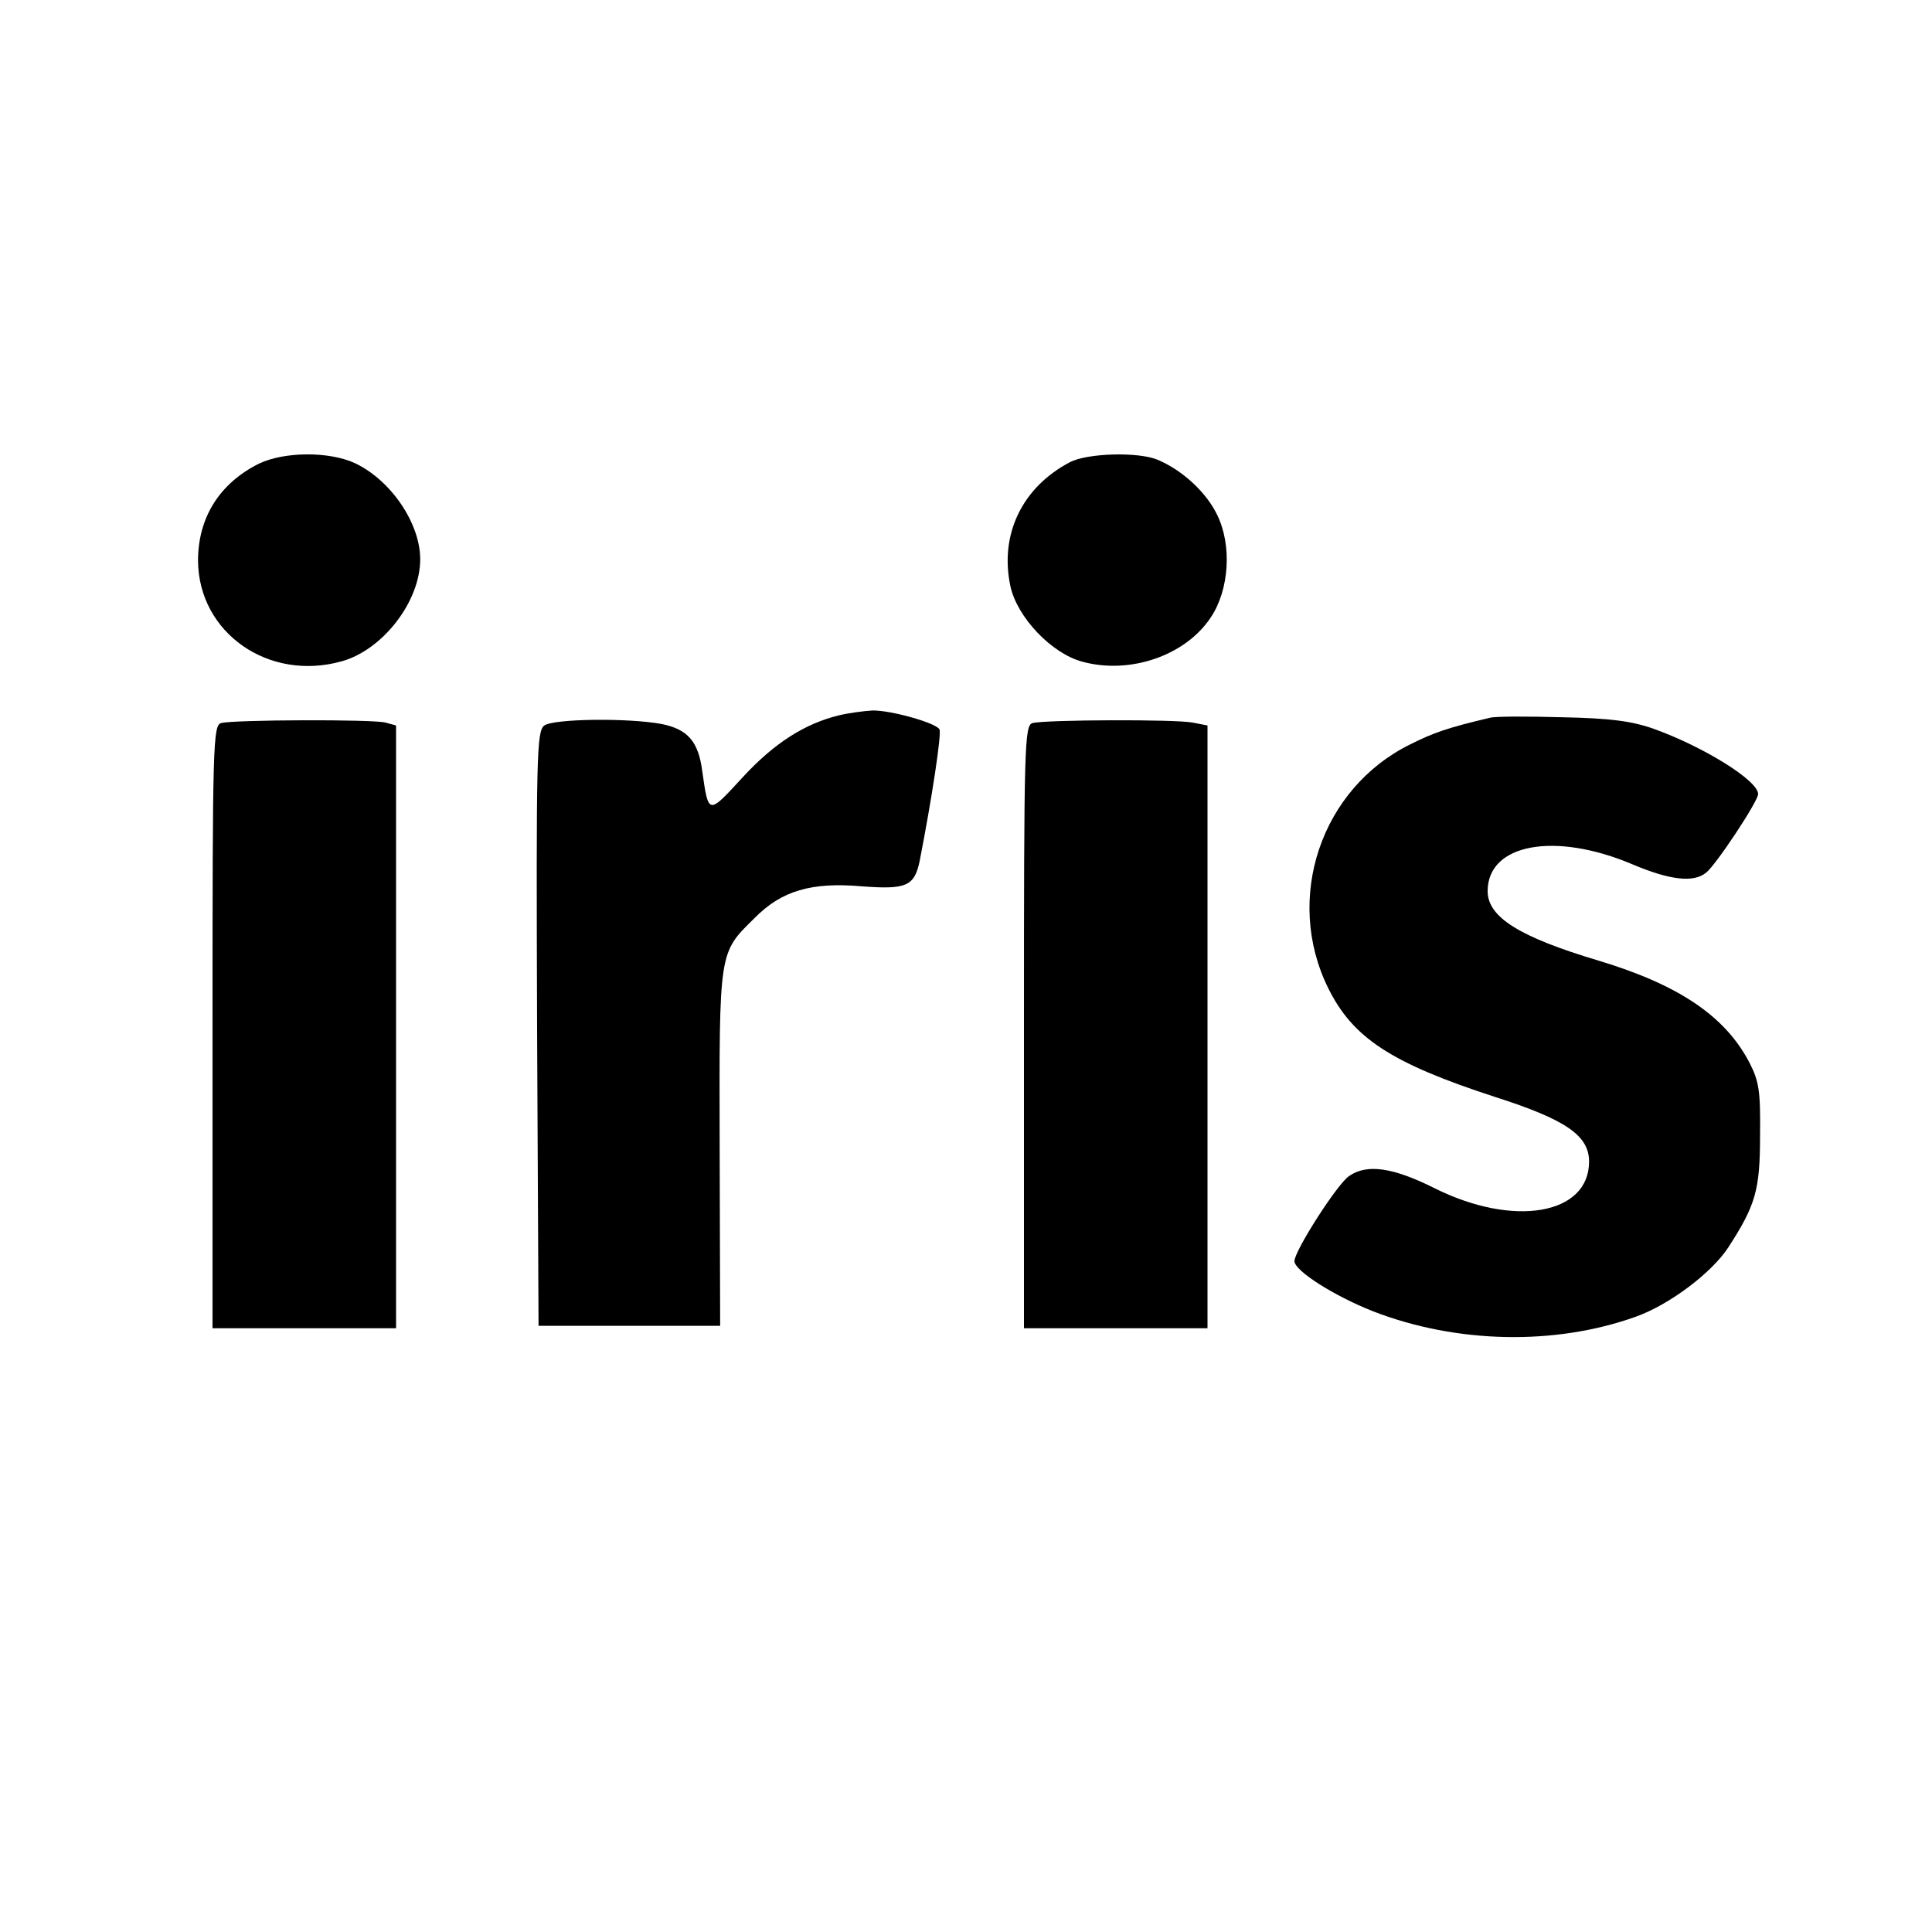
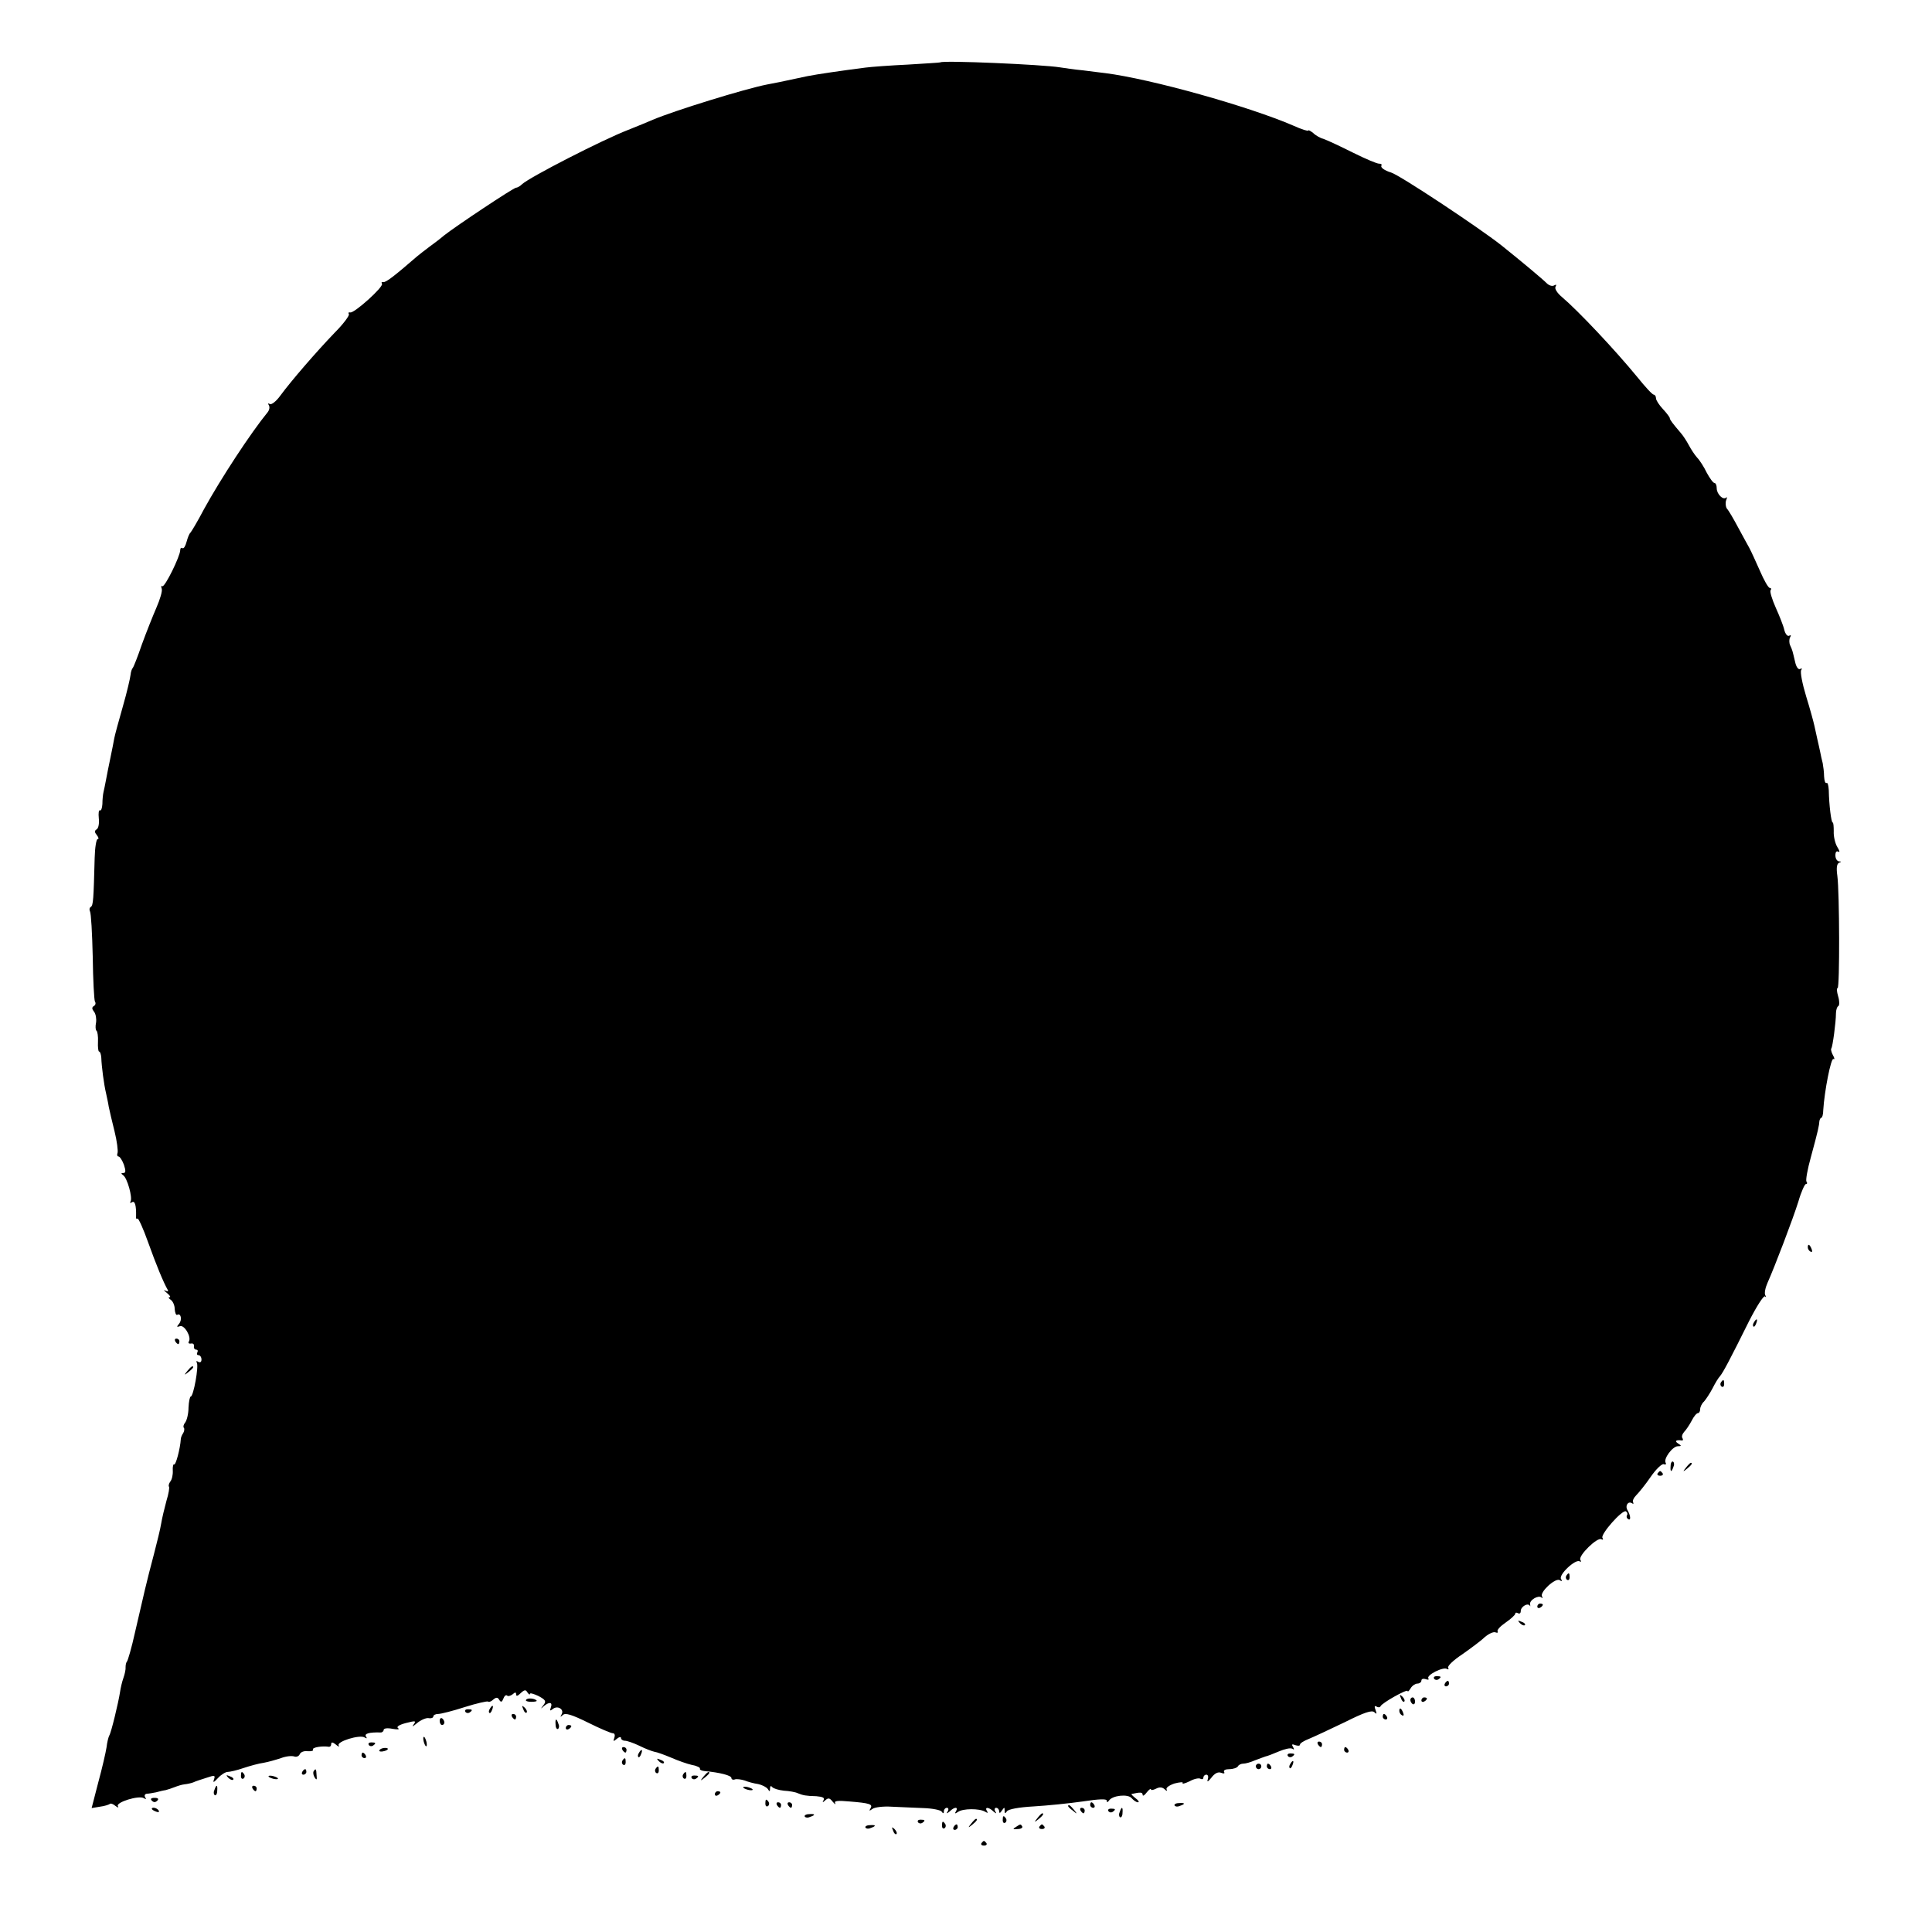
- <svg xmlns="http://www.w3.org/2000/svg" version="1.0" width="400pt" height="400pt" viewBox="0 0 400 400" preserveAspectRatio="xMidYMid meet">
-   <g transform="translate(0,400) scale(0.1,-0.1)" fill="#000000" stroke="none">
-     <path d="M536 3040 c-82 -41 -126 -112 -126 -201 1 -149 146 -251 298 -208 85 24 162 124 162 211 0 75 -61 164 -135 199 -54 25 -147 24 -199 -1z" />
-     <path d="M2215 3043 c-99 -52 -146 -150 -123 -257 14 -64 85 -139 149 -156 99 -27 214 13 266 92 38 57 44 149 13 212 -22 46 -71 92 -123 114 -40 17 -146 14 -182 -5z" />
-     <path d="M1737 2519 c-70 -17 -134 -57 -200 -129 -71 -77 -70 -78 -83 13 -8 62 -30 87 -84 98 -70 13 -223 11 -243 -3 -16 -12 -17 -59 -15 -628 l3 -615 188 0 188 0 -1 368 c-1 412 -2 403 72 476 56 57 118 75 222 66 92 -7 109 0 120 52 25 128 46 265 41 273 -8 14 -103 40 -139 39 -17 -1 -48 -5 -69 -10z" />
-     <path d="M3085 2514 c-89 -21 -117 -31 -165 -55 -185 -91 -262 -319 -170 -505 51 -103 130 -155 345 -225 147 -47 195 -80 195 -134 0 -110 -156 -137 -320 -55 -86 43 -140 51 -177 25 -25 -17 -113 -155 -113 -176 0 -20 82 -72 163 -104 173 -67 377 -71 544 -11 70 25 157 91 191 143 57 88 66 119 66 233 1 91 -2 111 -22 150 -50 96 -146 161 -312 211 -164 49 -230 90 -230 144 0 98 139 124 301 55 76 -32 125 -38 151 -17 20 15 108 148 108 163 0 28 -113 98 -216 135 -45 16 -90 22 -189 24 -71 2 -139 2 -150 -1z" />
-     <path d="M458 2503 c-17 -4 -18 -43 -18 -629 l0 -624 190 0 190 0 0 624 0 624 -22 6 c-26 7 -314 6 -340 -1z" />
-     <path d="M2138 2503 c-17 -4 -18 -43 -18 -629 l0 -624 190 0 190 0 0 624 0 624 -31 6 c-35 7 -304 6 -331 -1z" />
+ <svg xmlns="http://www.w3.org/2000/svg" version="1.0" width="700pt" height="700pt" viewBox="0 0 700 700" preserveAspectRatio="xMidYMid meet">
+   <g transform="translate(0,700) scale(0.1,-0.1)" fill="#000000" stroke="none">
+     <path d="M3407 6774 c-1 -1 -54 -4 -117 -8 -63 -3 -133 -8 -155 -11 -86 -11 -175 -24 -210 -31 -97 -21 -123 -26 -145 -30 -82 -16 -337 -95 -415 -128 -16 -7 -57 -24 -90 -37 -93 -36 -354 -170 -383 -196 -7 -7 -17 -13 -22 -13 -9 0 -218 -139 -261 -173 -14 -12 -39 -31 -53 -41 -15 -11 -35 -27 -45 -35 -82 -71 -114 -96 -123 -93 -5 1 -7 -1 -4 -6 7 -11 -101 -108 -115 -104 -6 1 -8 -1 -5 -6 3 -5 -20 -36 -52 -68 -68 -71 -157 -174 -196 -227 -15 -21 -32 -34 -38 -31 -7 4 -8 2 -4 -4 4 -7 2 -17 -3 -24 -63 -77 -171 -242 -232 -353 -23 -44 -46 -82 -49 -85 -4 -3 -10 -18 -14 -33 -4 -15 -10 -26 -15 -23 -4 3 -8 0 -8 -7 0 -22 -56 -136 -65 -131 -4 3 -5 -1 -2 -9 3 -8 -6 -38 -19 -68 -13 -30 -37 -90 -53 -134 -15 -44 -30 -82 -33 -85 -3 -3 -7 -14 -8 -25 -1 -11 -13 -63 -28 -115 -15 -52 -29 -104 -31 -115 -2 -11 -8 -43 -14 -71 -6 -28 -13 -64 -16 -80 -3 -16 -7 -36 -9 -44 -2 -8 -4 -28 -4 -43 -1 -16 -5 -26 -9 -23 -4 2 -6 -10 -4 -29 2 -18 -1 -36 -8 -40 -8 -5 -8 -10 1 -21 6 -8 8 -14 3 -14 -5 0 -10 -30 -11 -68 -4 -151 -5 -172 -14 -178 -5 -3 -6 -10 -3 -16 4 -6 8 -80 10 -164 1 -84 5 -157 8 -163 4 -5 2 -13 -4 -16 -8 -5 -7 -11 1 -21 6 -8 9 -25 7 -39 -3 -14 -2 -27 2 -30 3 -2 6 -20 5 -39 -1 -20 1 -36 4 -36 4 0 7 -10 8 -22 1 -33 10 -99 17 -128 3 -14 8 -36 10 -50 3 -14 12 -54 21 -89 9 -36 13 -71 11 -78 -3 -7 -1 -13 3 -13 5 0 14 -14 20 -30 7 -22 7 -30 -2 -30 -9 0 -9 -2 -1 -8 15 -9 35 -82 27 -95 -3 -6 -1 -7 5 -3 11 7 16 -12 15 -52 -1 -7 2 -11 5 -7 3 3 21 -36 39 -87 29 -81 55 -144 71 -172 3 -5 -1 -6 -9 -2 -8 4 -5 0 5 -8 11 -9 16 -16 10 -16 -5 0 -3 -4 4 -9 8 -5 15 -20 15 -34 1 -14 5 -23 9 -21 13 8 19 -17 7 -32 -10 -12 -9 -13 3 -9 16 6 43 -40 32 -56 -3 -5 0 -8 8 -7 7 2 12 -3 11 -9 -2 -7 2 -13 8 -13 5 0 7 -4 4 -10 -3 -6 -1 -10 4 -10 6 0 11 -7 11 -16 0 -9 -5 -12 -12 -8 -6 4 -8 3 -5 -3 8 -12 -12 -123 -22 -123 -3 0 -7 -18 -8 -40 0 -22 -6 -46 -12 -54 -6 -7 -8 -16 -5 -19 3 -3 2 -12 -2 -19 -5 -7 -9 -17 -9 -23 -2 -33 -18 -94 -24 -91 -3 3 -6 -8 -5 -22 1 -15 -3 -33 -9 -40 -5 -7 -7 -15 -5 -18 3 -3 -1 -26 -9 -52 -7 -26 -16 -63 -19 -82 -3 -19 -15 -68 -26 -110 -11 -41 -26 -100 -33 -130 -7 -30 -23 -100 -36 -155 -12 -55 -26 -102 -29 -105 -3 -3 -5 -12 -5 -20 1 -8 -3 -26 -8 -40 -5 -14 -10 -36 -12 -50 -6 -39 -32 -147 -39 -158 -3 -5 -8 -25 -10 -43 -3 -19 -16 -76 -30 -127 l-24 -93 30 5 c16 2 32 7 36 10 3 3 12 0 20 -7 10 -7 13 -8 9 -1 -8 14 76 40 94 29 8 -5 10 -4 5 3 -4 7 -1 12 6 13 7 0 22 3 33 5 11 3 27 7 35 8 8 2 23 7 33 11 10 4 26 9 35 10 10 1 24 4 32 7 8 4 30 11 49 17 29 10 32 9 26 -7 -4 -12 -1 -11 15 6 11 12 27 22 35 22 8 0 34 6 57 14 24 8 57 17 73 19 17 3 45 11 63 17 18 7 39 9 48 6 8 -3 17 1 20 8 3 8 16 13 29 11 14 -1 22 2 19 6 -4 8 34 14 58 10 5 0 8 4 8 10 0 8 6 7 17 -2 9 -8 14 -9 10 -3 -8 14 76 40 94 29 8 -5 10 -4 5 3 -7 11 12 16 52 15 6 -1 12 4 12 9 0 6 13 8 33 4 17 -3 26 -2 20 2 -8 5 1 12 27 19 36 9 39 9 28 -6 -7 -9 -1 -6 12 5 14 12 33 20 42 19 10 -2 18 1 18 6 0 5 8 9 18 9 9 0 53 11 96 25 44 14 82 22 84 20 3 -3 12 0 19 7 11 9 16 9 22 -1 6 -10 10 -8 15 5 3 9 9 14 13 11 3 -4 12 -2 20 4 10 9 13 8 13 0 0 -8 6 -6 16 4 14 13 19 14 25 3 5 -7 9 -10 9 -5 0 4 14 0 31 -8 26 -14 29 -19 18 -33 -11 -14 -11 -15 1 -4 20 17 33 15 26 -4 -5 -13 -3 -14 7 -6 17 14 42 -1 32 -19 -6 -11 -5 -11 4 -3 9 9 32 2 91 -27 44 -22 84 -39 91 -39 6 0 8 -7 5 -16 -5 -14 -4 -15 9 -4 8 7 15 8 15 3 0 -5 6 -10 14 -10 8 0 31 -8 52 -18 22 -11 46 -20 55 -22 9 -1 36 -11 60 -21 25 -11 59 -23 77 -27 18 -3 30 -10 28 -13 -2 -4 6 -8 17 -9 56 -5 97 -16 97 -25 0 -5 6 -8 13 -5 6 2 22 0 35 -4 12 -5 34 -11 49 -13 14 -3 30 -11 35 -18 6 -10 8 -10 8 2 0 9 3 11 8 5 4 -5 23 -11 42 -13 19 -1 42 -5 50 -9 20 -8 29 -10 68 -11 23 -2 31 -6 26 -14 -5 -10 -4 -10 6 -1 11 10 16 9 27 -5 8 -9 12 -12 9 -5 -5 8 9 10 51 6 75 -6 86 -10 77 -25 -6 -10 -4 -10 7 -2 8 6 39 10 69 8 30 -1 82 -4 115 -5 33 -1 63 -7 67 -13 5 -8 8 -7 8 2 0 6 5 12 11 12 5 0 7 -6 3 -12 -6 -10 -4 -10 7 -1 17 17 32 17 23 1 -6 -10 -4 -10 7 -3 17 13 78 13 98 1 10 -6 12 -5 7 2 -10 16 7 15 23 -1 11 -9 13 -9 7 0 -4 7 -2 13 3 13 6 0 11 -6 11 -12 0 -9 4 -8 10 2 9 13 10 13 10 0 0 -11 2 -12 8 -3 5 8 43 15 97 18 50 3 129 11 178 18 59 9 87 10 87 3 0 -7 3 -7 8 0 12 19 69 25 82 9 7 -8 17 -15 23 -15 6 0 2 7 -9 15 -10 8 -17 15 -14 15 31 7 40 7 40 -3 0 -6 7 -2 15 9 8 10 15 15 15 11 0 -4 8 -3 18 2 13 7 23 6 32 -2 7 -7 10 -7 7 -1 -4 6 8 15 28 22 19 5 33 6 30 2 -3 -5 8 -2 25 6 16 9 34 13 40 9 5 -3 10 -1 10 4 0 6 5 11 11 11 6 0 8 -8 5 -17 -4 -11 1 -9 13 6 12 16 24 22 35 18 10 -4 15 -3 11 3 -3 6 5 10 19 10 14 0 28 5 31 10 3 6 12 10 20 10 8 0 26 5 42 12 15 6 33 12 38 14 6 1 27 9 48 18 21 9 43 14 49 10 7 -5 8 -2 3 6 -6 10 -4 12 8 7 10 -3 17 -3 17 2 0 5 15 14 33 21 17 7 75 34 129 60 72 36 99 45 108 36 8 -8 9 -6 4 8 -5 13 -4 17 3 13 6 -4 13 -4 15 1 5 12 98 64 98 55 0 -4 5 0 11 10 5 9 17 17 24 17 8 0 15 5 15 11 0 6 7 8 16 5 8 -3 13 -2 9 3 -7 12 54 43 68 34 5 -3 7 -1 4 4 -4 6 19 28 51 49 31 22 68 49 81 62 14 12 31 20 38 18 8 -3 12 -2 9 3 -3 5 10 19 29 32 19 13 35 28 35 32 0 5 5 5 10 2 6 -3 10 0 10 8 0 16 26 31 33 19 2 -4 2 -1 1 5 -4 15 30 35 41 25 5 -4 5 -2 2 4 -9 15 48 68 64 59 8 -6 10 -4 5 4 -10 15 52 73 67 64 6 -3 7 -1 3 5 -9 15 62 84 76 75 6 -3 8 -1 4 5 -8 13 73 104 85 96 5 -3 7 -9 4 -14 -3 -5 -1 -11 4 -14 11 -7 9 13 -2 32 -10 15 1 34 15 26 6 -4 8 -3 5 3 -3 5 2 16 11 25 9 9 33 38 52 66 20 29 41 49 48 47 7 -3 10 0 7 5 -9 14 25 60 44 60 14 0 14 2 1 10 -14 9 -7 14 13 11 5 -1 6 3 3 8 -4 5 -1 15 6 23 7 7 19 25 27 40 8 16 18 28 23 28 4 0 8 6 8 14 0 8 6 21 14 28 7 8 21 29 31 48 9 18 21 38 27 44 11 13 36 60 105 199 27 53 53 94 58 90 4 -5 5 -2 1 4 -4 7 0 27 8 45 26 58 92 231 112 295 10 35 23 63 27 63 5 0 6 4 2 9 -3 6 4 45 16 88 27 99 30 115 31 131 1 6 4 12 7 12 3 0 7 12 7 28 4 67 28 191 37 185 5 -3 4 4 -2 14 -6 11 -8 22 -6 24 5 5 17 96 17 127 0 12 4 25 9 27 4 3 4 19 -1 35 -5 17 -6 30 -2 30 8 0 7 347 -1 407 -4 28 -2 43 6 47 9 3 9 5 0 5 -7 1 -13 10 -13 22 0 12 4 17 11 13 6 -3 4 4 -4 17 -8 13 -14 39 -13 57 0 17 -1 32 -4 32 -5 0 -13 63 -14 117 -1 17 -4 29 -8 26 -5 -2 -8 8 -9 24 0 15 -3 37 -5 48 -3 11 -7 29 -9 40 -2 11 -7 31 -10 45 -3 14 -8 36 -11 50 -3 14 -16 62 -30 107 -14 46 -22 88 -18 95 4 6 3 8 -4 4 -6 -3 -14 7 -18 26 -10 42 -9 40 -18 60 -4 9 -4 22 0 29 4 7 3 9 -3 6 -6 -4 -14 5 -18 20 -3 15 -18 52 -31 81 -13 29 -22 58 -19 63 4 5 2 9 -3 9 -5 0 -21 28 -36 63 -15 34 -32 71 -38 82 -6 11 -25 45 -41 75 -16 30 -34 61 -40 67 -5 7 -6 21 -3 30 4 10 4 14 0 10 -11 -10 -34 13 -34 34 0 11 -4 19 -8 19 -5 0 -17 17 -28 37 -10 21 -26 46 -35 55 -9 10 -22 30 -30 45 -8 15 -21 35 -29 44 -29 34 -40 48 -40 54 0 3 -11 18 -25 33 -14 15 -25 32 -25 39 0 7 -4 13 -8 13 -5 0 -31 28 -59 63 -82 100 -216 242 -274 291 -18 15 -27 31 -23 37 4 8 3 9 -5 5 -6 -4 -17 -1 -25 6 -18 18 -90 78 -166 139 -81 64 -369 255 -400 264 -23 7 -39 18 -35 25 3 4 -1 7 -8 7 -6 -1 -49 17 -95 40 -46 23 -93 45 -105 49 -12 3 -30 13 -39 22 -10 8 -18 12 -18 9 0 -3 -24 4 -52 17 -164 71 -518 170 -683 191 -11 1 -47 6 -80 10 -33 3 -71 9 -85 11 -60 10 -424 26 -433 18z" />
+     <path d="M6550 2481 c0 -6 4 -13 10 -16 6 -3 7 1 4 9 -7 18 -14 21 -14 7z" />
+     <path d="M6355 2209 c-4 -6 -5 -12 -2 -15 2 -3 7 2 10 11 7 17 1 20 -8 4z" />
+     <path d="M635 2140 c3 -5 8 -10 11 -10 2 0 4 5 4 10 0 6 -5 10 -11 10 -5 0 -7 -4 -4 -10z" />
+     <path d="M679 2033 c-13 -16 -12 -17 4 -4 9 7 17 15 17 17 0 8 -8 3 -21 -13z" />
+     <path d="M6235 1991 c-3 -5 -2 -12 3 -15 5 -3 9 1 9 9 0 17 -3 19 -12 6z" />
+     <path d="M6053 1689 c-2 -23 3 -25 10 -4 4 8 3 16 -1 19 -4 3 -9 -4 -9 -15z" />
+     <path d="M6109 1683 c-13 -16 -12 -17 4 -4 16 13 21 21 13 21 -2 0 -10 -8 -17 -17z" />
+     <path d="M6006 1662 c-3 -5 1 -9 9 -9 8 0 12 4 9 9 -3 4 -7 8 -9 8 -2 0 -6 -4 -9 -8z" />
+     <path d="M5675 1291 c-3 -5 -2 -12 3 -15 5 -3 9 1 9 9 0 17 -3 19 -12 6z" />
+     <path d="M5570 1179 c0 -5 5 -7 10 -4 6 3 10 8 10 11 0 2 -4 4 -10 4 -5 0 -10 -5 -10 -11z" />
+     <path d="M5507 1119 c7 -7 15 -10 18 -7 3 3 -2 9 -12 12 -14 6 -15 5 -6 -5z" />
+     <path d="M5196 918 c3 -5 10 -6 15 -3 13 9 11 12 -6 12 -8 0 -12 -4 -9 -9z" />
+     <path d="M5235 900 c-3 -5 -1 -10 4 -10 6 0 11 5 11 10 0 6 -2 10 -4 10 -3 0 -8 -4 -11 -10z" />
+     <path d="M5076 847 c3 -10 9 -15 12 -12 3 3 0 11 -7 18 -10 9 -11 8 -5 -6z" />
+     <path d="M1906 841 c-3 -4 6 -7 19 -7 14 0 22 2 19 5 -8 8 -34 10 -38 2z" />
+     <path d="M5110 841 c0 -6 4 -12 8 -15 5 -3 9 1 9 9 0 8 -4 15 -9 15 -4 0 -8 -4 -8 -9z" />
+     <path d="M5150 839 c0 -5 5 -7 10 -4 6 3 10 8 10 11 0 2 -4 4 -10 4 -5 0 -10 -5 -10 -11z" />
+     <path d="M1775 809 c-4 -6 -5 -12 -2 -15 2 -3 7 2 10 11 7 17 1 20 -8 4z" />
+     <path d="M1896 807 c3 -10 9 -15 12 -12 3 3 0 11 -7 18 -10 9 -11 8 -5 -6z" />
+     <path d="M1686 798 c3 -5 10 -6 15 -3 13 9 11 12 -6 12 -8 0 -12 -4 -9 -9z" />
+     <path d="M5070 801 c0 -6 4 -13 10 -16 6 -3 7 1 4 9 -7 18 -14 21 -14 7z" />
+     <path d="M1855 780 c3 -5 8 -10 11 -10 2 0 4 5 4 10 0 6 -5 10 -11 10 -5 0 -7 -4 -4 -10z" />
+     <path d="M5010 780 c0 -5 5 -10 11 -10 5 0 7 5 4 10 -3 6 -8 10 -11 10 -2 0 -4 -4 -4 -10z" />
+     <path d="M1593 765 c0 -8 4 -15 9 -15 4 0 8 4 8 9 0 6 -4 12 -8 15 -5 3 -9 -1 -9 -9z" />
+     <path d="M2013 751 c0 -11 5 -18 9 -15 4 3 5 11 1 19 -7 21 -12 19 -10 -4z" />
+     <path d="M2050 739 c0 -5 5 -7 10 -4 6 3 10 8 10 11 0 2 -4 4 -10 4 -5 0 -10 -5 -10 -11z" />
+     <path d="M1534 696 c1 -8 5 -18 8 -22 4 -3 5 1 4 10 -1 8 -5 18 -8 22 -4 3 -5 -1 -4 -10z" />
+     <path d="M1336 678 c3 -5 10 -6 15 -3 13 9 11 12 -6 12 -8 0 -12 -4 -9 -9z" />
+     <path d="M4775 680 c3 -5 8 -10 11 -10 2 0 4 5 4 10 0 6 -5 10 -11 10 -5 0 -7 -4 -4 -10z" />
+     <path d="M1375 659 c-3 -4 2 -6 10 -5 21 3 28 13 10 13 -9 0 -18 -4 -20 -8z" />
+     <path d="M2255 660 c3 -5 8 -10 11 -10 2 0 4 5 4 10 0 6 -5 10 -11 10 -5 0 -7 -4 -4 -10z" />
+     <path d="M4870 660 c0 -5 5 -10 11 -10 5 0 7 5 4 10 -3 6 -8 10 -11 10 -2 0 -4 -4 -4 -10z" />
+     <path d="M2315 649 c-4 -6 -5 -12 -2 -15 2 -3 7 2 10 11 7 17 1 20 -8 4z" />
+     <path d="M1310 640 c0 -5 5 -10 11 -10 5 0 7 5 4 10 -3 6 -8 10 -11 10 -2 0 -4 -4 -4 -10z" />
+     <path d="M4666 638 c3 -5 10 -6 15 -3 13 9 11 12 -6 12 -8 0 -12 -4 -9 -9z" />
+     <path d="M2255 621 c-3 -5 -2 -12 3 -15 5 -3 9 1 9 9 0 17 -3 19 -12 6z" />
+     <path d="M2387 619 c7 -7 15 -10 18 -7 3 3 -2 9 -12 12 -14 6 -15 5 -6 -5z" />
+     <path d="M4675 609 c-4 -6 -5 -12 -2 -15 2 -3 7 2 10 11 7 17 1 20 -8 4z" />
+     <path d="M4550 600 c0 -5 5 -10 10 -10 6 0 10 5 10 10 0 6 -4 10 -10 10 -5 0 -10 -4 -10 -10z" />
+     <path d="M4590 600 c0 -5 5 -10 11 -10 5 0 7 5 4 10 -3 6 -8 10 -11 10 -2 0 -4 -4 -4 -10z" />
+     <path d="M2375 591 c-3 -5 -2 -12 3 -15 5 -3 9 1 9 9 0 17 -3 19 -12 6z" />
+     <path d="M1095 580 c-3 -5 -1 -10 4 -10 6 0 11 5 11 10 0 6 -2 10 -4 10 -3 0 -8 -4 -11 -10z" />
+     <path d="M1136 582 c-2 -4 -1 -14 4 -22 7 -11 9 -9 7 8 -1 24 -3 26 -11 14z" />
+     <path d="M873 565 c0 -8 4 -12 9 -9 5 3 6 10 3 15 -9 13 -12 11 -12 -6z" />
+     <path d="M2475 571 c-3 -5 -2 -12 3 -15 5 -3 9 1 9 9 0 17 -3 19 -12 6z" />
+     <path d="M2549 563 c-13 -16 -12 -17 4 -4 9 7 17 15 17 17 0 8 -8 3 -21 -13z" />
+     <path d="M827 559 c7 -7 15 -10 18 -7 3 3 -2 9 -12 12 -14 6 -15 5 -6 -5z" />
+     <path d="M974 562 c4 -3 14 -7 22 -8 9 -1 13 0 10 4 -4 3 -14 7 -22 8 -9 1 -13 0 -10 -4z" />
+     <path d="M2506 558 c3 -5 10 -6 15 -3 13 9 11 12 -6 12 -8 0 -12 -4 -9 -9z" />
+     <path d="M777 515 c-4 -8 -3 -16 1 -19 4 -3 9 4 9 15 2 23 -3 25 -10 4z" />
+     <path d="M915 520 c3 -5 8 -10 11 -10 2 0 4 5 4 10 0 6 -5 10 -11 10 -5 0 -7 -4 -4 -10z" />
+     <path d="M2694 522 c4 -3 14 -7 22 -8 9 -1 13 0 10 4 -4 3 -14 7 -22 8 -9 1 -13 0 -10 -4z" />
+     <path d="M2590 499 c0 -5 5 -7 10 -4 6 3 10 8 10 11 0 2 -4 4 -10 4 -5 0 -10 -5 -10 -11z" />
+     <path d="M550 476 c7 -7 13 -7 20 0 6 6 3 10 -10 10 -13 0 -16 -4 -10 -10z" />
+     <path d="M2773 465 c0 -8 4 -12 9 -9 5 3 6 10 3 15 -9 13 -12 11 -12 -6z" />
+     <path d="M2815 460 c3 -5 8 -10 11 -10 2 0 4 5 4 10 0 6 -5 10 -11 10 -5 0 -7 -4 -4 -10z" />
+     <path d="M2855 460 c3 -5 8 -10 11 -10 2 0 4 5 4 10 0 6 -5 10 -11 10 -5 0 -7 -4 -4 -10z" />
+     <path d="M3950 460 c0 -5 5 -10 11 -10 5 0 7 5 4 10 -3 6 -8 10 -11 10 -2 0 -4 -4 -4 -10z" />
+     <path d="M4256 458 c3 -4 11 -5 19 -1 21 7 19 12 -4 10 -11 0 -18 -5 -15 -9z" />
+     <path d="M3870 456 c0 -2 8 -10 18 -17 15 -13 16 -12 3 4 -13 16 -21 21 -21 13z" />
+     <path d="M550 446 c0 -2 7 -7 16 -10 8 -3 12 -2 9 4 -6 10 -25 14 -25 6z" />
+     <path d="M3915 440 c3 -5 8 -10 11 -10 2 0 4 5 4 10 0 6 -5 10 -11 10 -5 0 -7 -4 -4 -10z" />
+     <path d="M4016 438 c3 -5 10 -6 15 -3 13 9 11 12 -6 12 -8 0 -12 -4 -9 -9z" />
+     <path d="M4057 435 c-4 -8 -3 -16 1 -19 4 -3 9 4 9 15 2 23 -3 25 -10 4z" />
+     <path d="M2916 418 c3 -4 11 -5 19 -1 21 7 19 12 -4 10 -11 0 -18 -5 -15 -9z" />
+     <path d="M3759 413 c-13 -16 -12 -17 4 -4 16 13 21 21 13 21 -2 0 -10 -8 -17 -17z" />
+     <path d="M3633 405 c0 -8 4 -12 9 -9 5 3 6 10 3 15 -9 13 -12 11 -12 -6z" />
+     <path d="M3326 398 c3 -5 10 -6 15 -3 13 9 11 12 -6 12 -8 0 -12 -4 -9 -9z" />
+     <path d="M3519 393 c-13 -16 -12 -17 4 -4 16 13 21 21 13 21 -2 0 -10 -8 -17 -17z" />
+     <path d="M3413 385 c0 -8 4 -12 9 -9 5 3 6 10 3 15 -9 13 -12 11 -12 -6z" />
+     <path d="M3136 378 c3 -4 11 -5 19 -1 21 7 19 12 -4 10 -11 0 -18 -5 -15 -9z" />
+     <path d="M3455 380 c-3 -5 -1 -10 4 -10 6 0 11 5 11 10 0 6 -2 10 -4 10 -3 0 -8 -4 -11 -10z" />
+     <path d="M3680 380 c-12 -7 -10 -9 7 -7 12 0 19 5 17 9 -6 10 -6 10 -24 -2z" />
+     <path d="M3766 382 c-3 -5 1 -9 9 -9 8 0 12 4 9 9 -3 4 -7 8 -9 8 -2 0 -6 -4 -9 -8z" />
+     <path d="M3236 367 c3 -10 9 -15 12 -12 3 3 0 11 -7 18 -10 9 -11 8 -5 -6z" />
+     <path d="M3556 322 c-3 -5 1 -9 9 -9 8 0 12 4 9 9 -3 4 -7 8 -9 8 -2 0 -6 -4 -9 -8z" />
  </g>
</svg>
